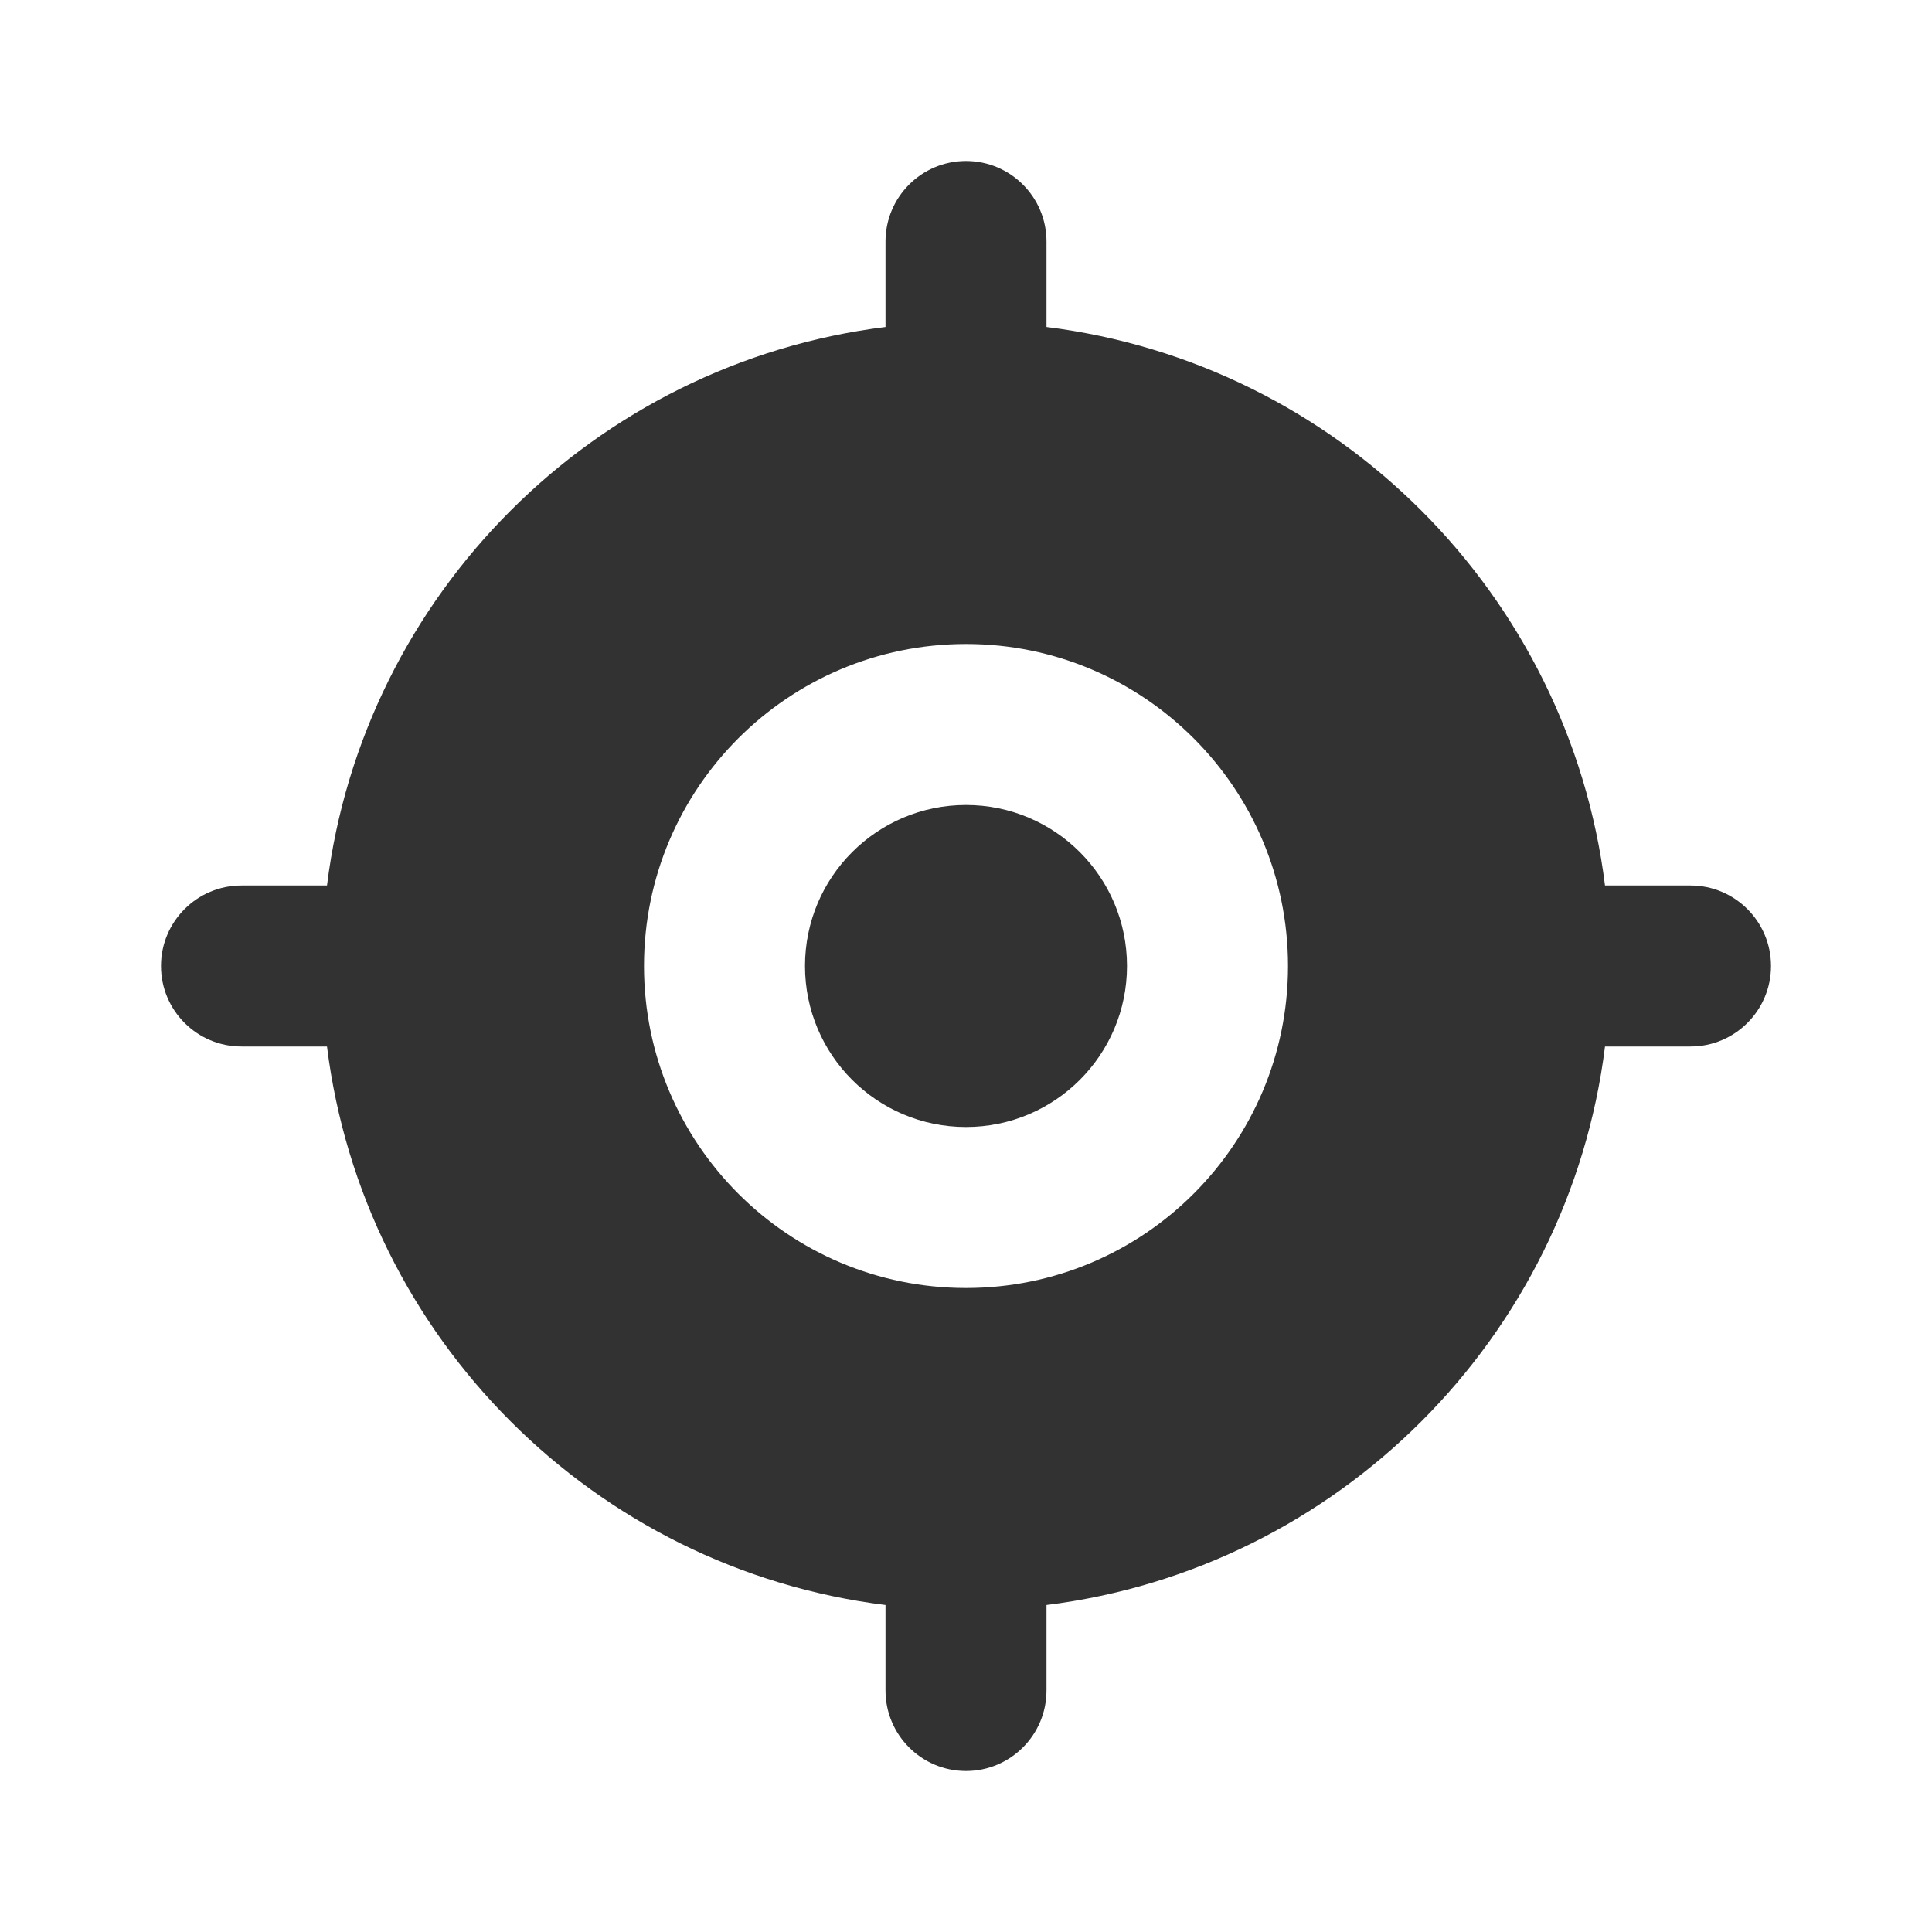
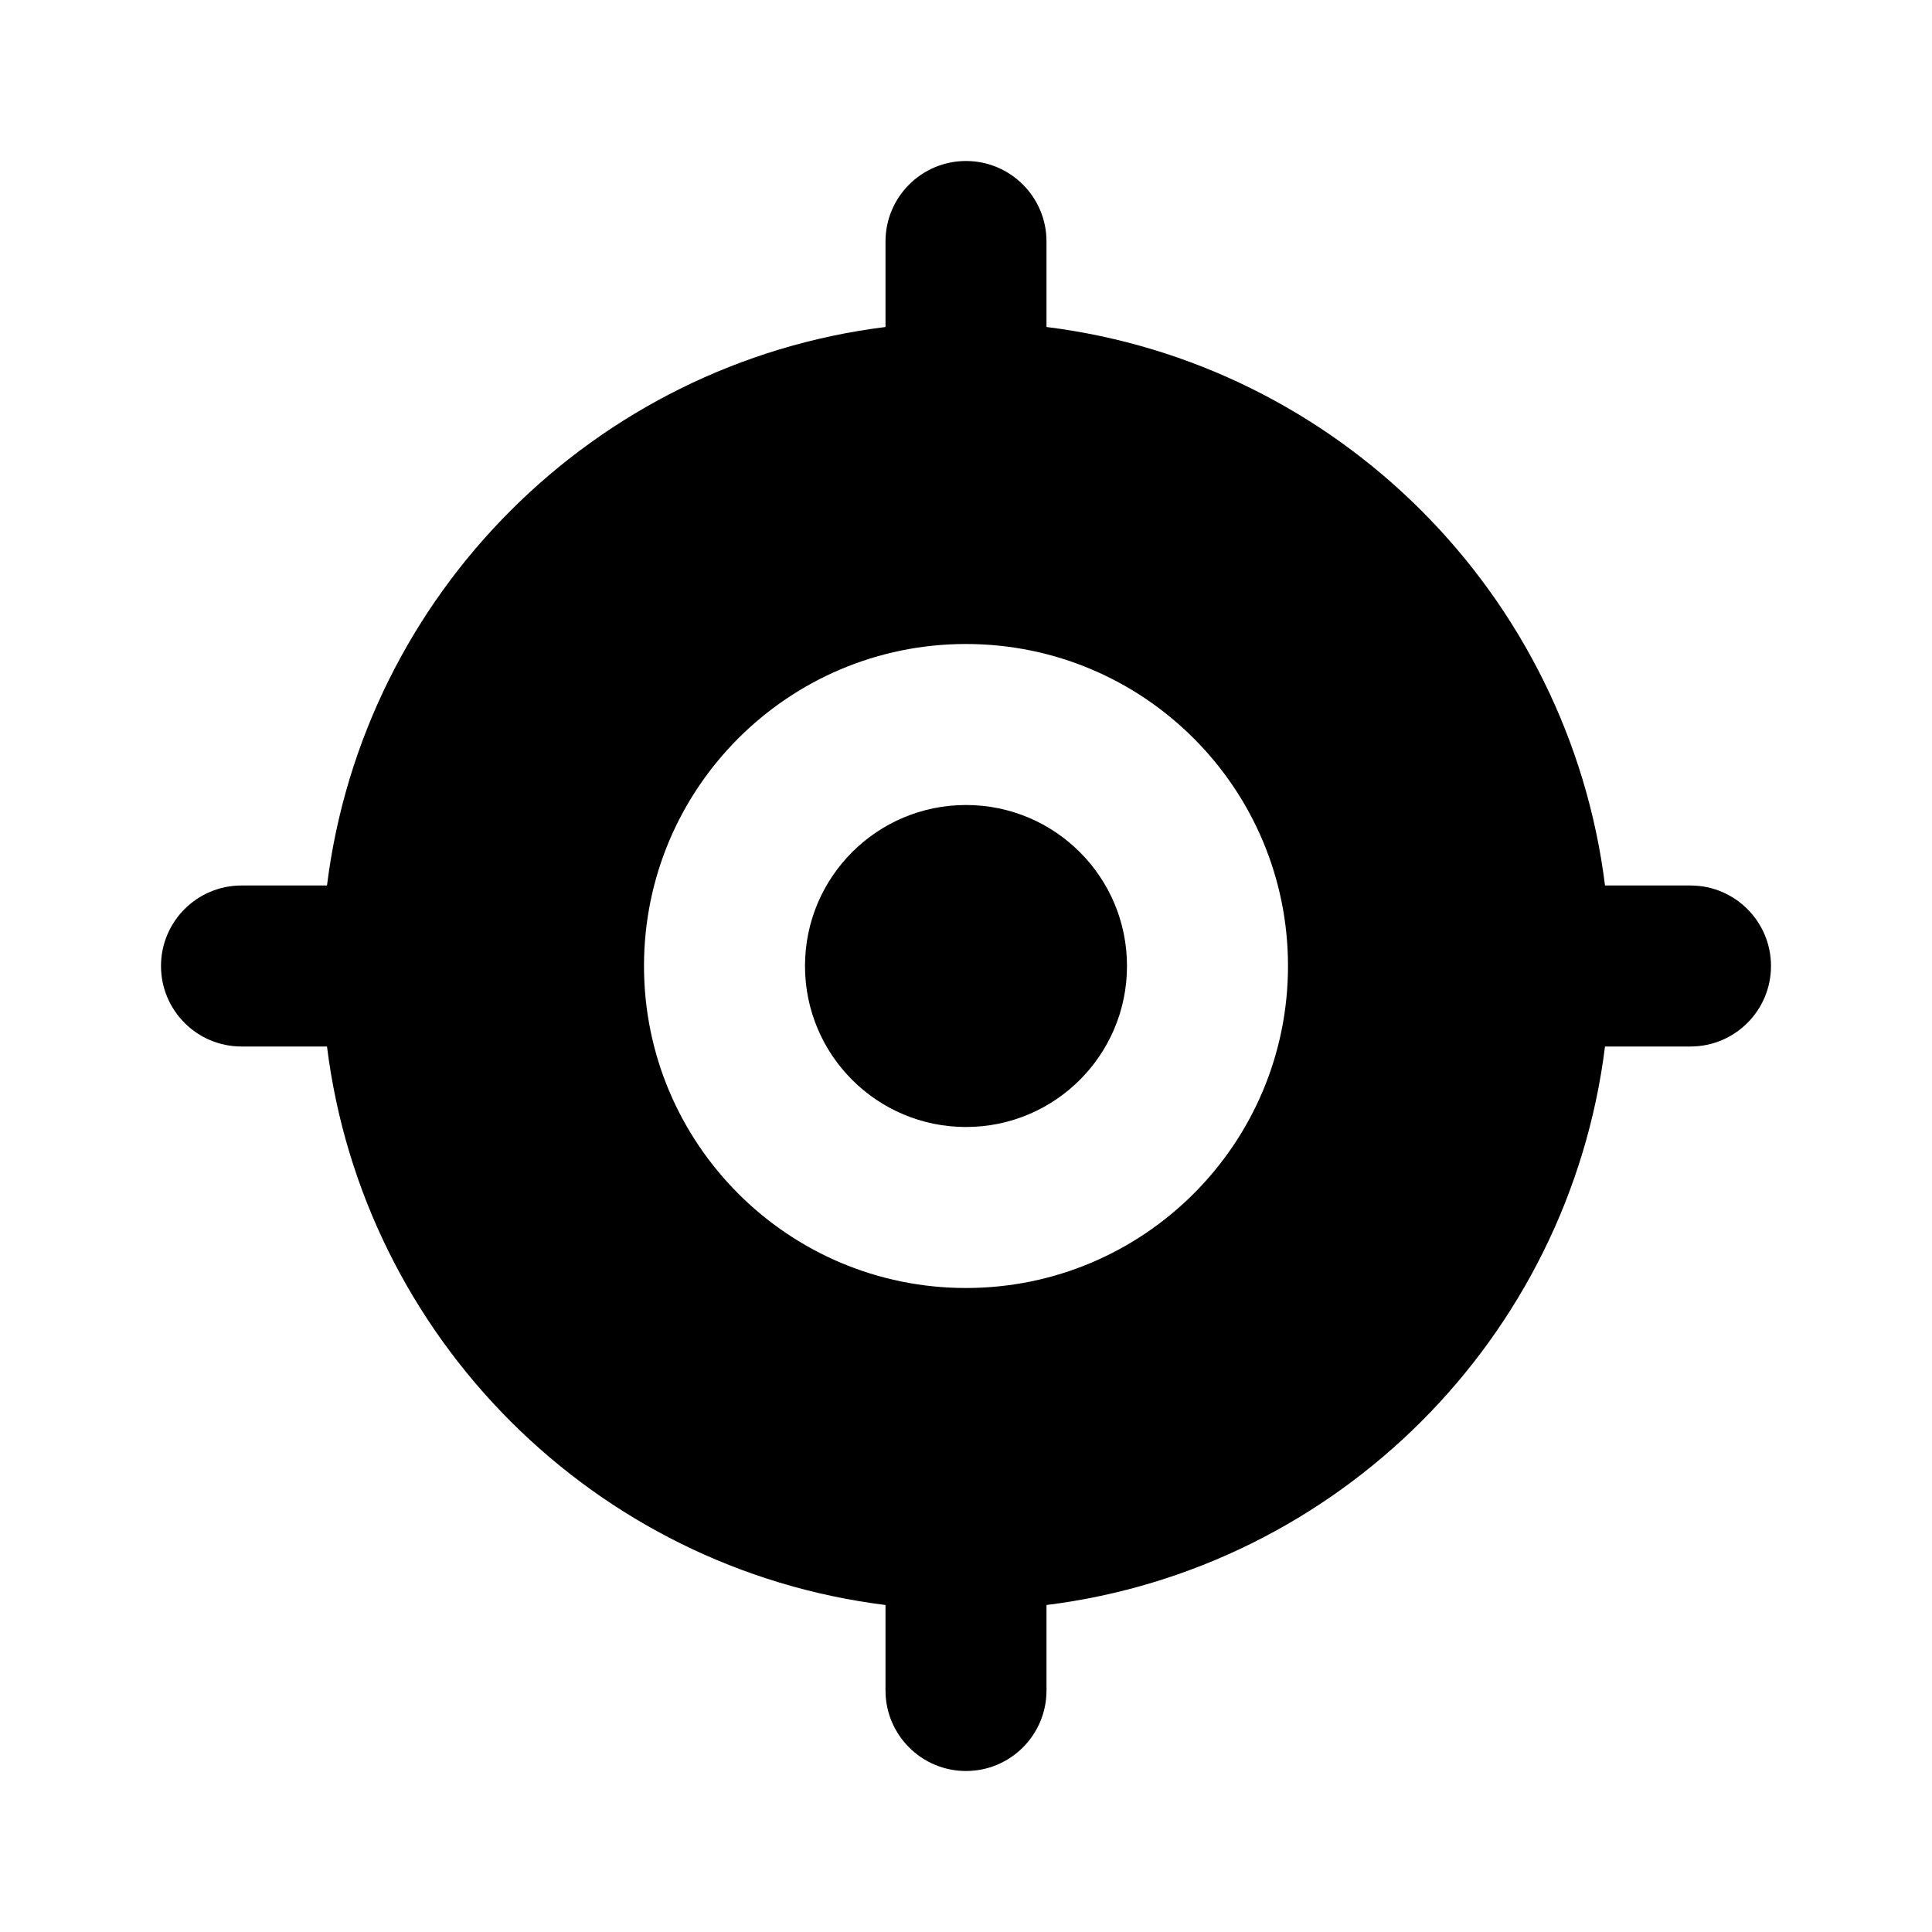
<svg xmlns="http://www.w3.org/2000/svg" viewBox="0 0 24 24" fill="none">
  <g id="SVGRepo_bgCarrier" stroke-width="0" />
  <g id="SVGRepo_tracerCarrier" stroke-linecap="round" stroke-linejoin="round" />
  <g id="SVGRepo_iconCarrier">
-     <path fill-rule="evenodd" clip-rule="evenodd" d="M13 3C13 2.448 12.552 2 12 2C11.448 2 11 2.448 11 3V4.062C7.381 4.513 4.513 7.381 4.062 11H3C2.448 11 2 11.448 2 12C2 12.552 2.448 13 3 13H4.062C4.513 16.619 7.381 19.487 11 19.938V21C11 21.552 11.448 22 12 22C12.552 22 13 21.552 13 21V19.938C16.619 19.487 19.487 16.619 19.938 13H21C21.552 13 22 12.552 22 12C22 11.448 21.552 11 21 11H19.938C19.487 7.381 16.619 4.513 13 4.062V3ZM10 12C10 10.895 10.895 10 12 10C13.105 10 14 10.895 14 12C14 13.105 13.105 14 12 14C10.895 14 10 13.105 10 12ZM12 8C9.791 8 8 9.791 8 12C8 14.209 9.791 16 12 16C14.209 16 16 14.209 16 12C16 9.791 14.209 8 12 8Z" fill="#323232" />
+     <path fill-rule="evenodd" clip-rule="evenodd" d="M13 3C13 2.448 12.552 2 12 2C11.448 2 11 2.448 11 3V4.062C7.381 4.513 4.513 7.381 4.062 11H3C2.448 11 2 11.448 2 12C2 12.552 2.448 13 3 13H4.062C4.513 16.619 7.381 19.487 11 19.938V21C11 21.552 11.448 22 12 22C12.552 22 13 21.552 13 21V19.938C16.619 19.487 19.487 16.619 19.938 13H21C21.552 13 22 12.552 22 12C22 11.448 21.552 11 21 11H19.938C19.487 7.381 16.619 4.513 13 4.062V3ZM10 12C10 10.895 10.895 10 12 10C13.105 10 14 10.895 14 12C14 13.105 13.105 14 12 14C10.895 14 10 13.105 10 12ZM12 8C9.791 8 8 9.791 8 12C8 14.209 9.791 16 12 16C14.209 16 16 14.209 16 12C16 9.791 14.209 8 12 8Z" fill="currentColor" />
  </g>
</svg>
